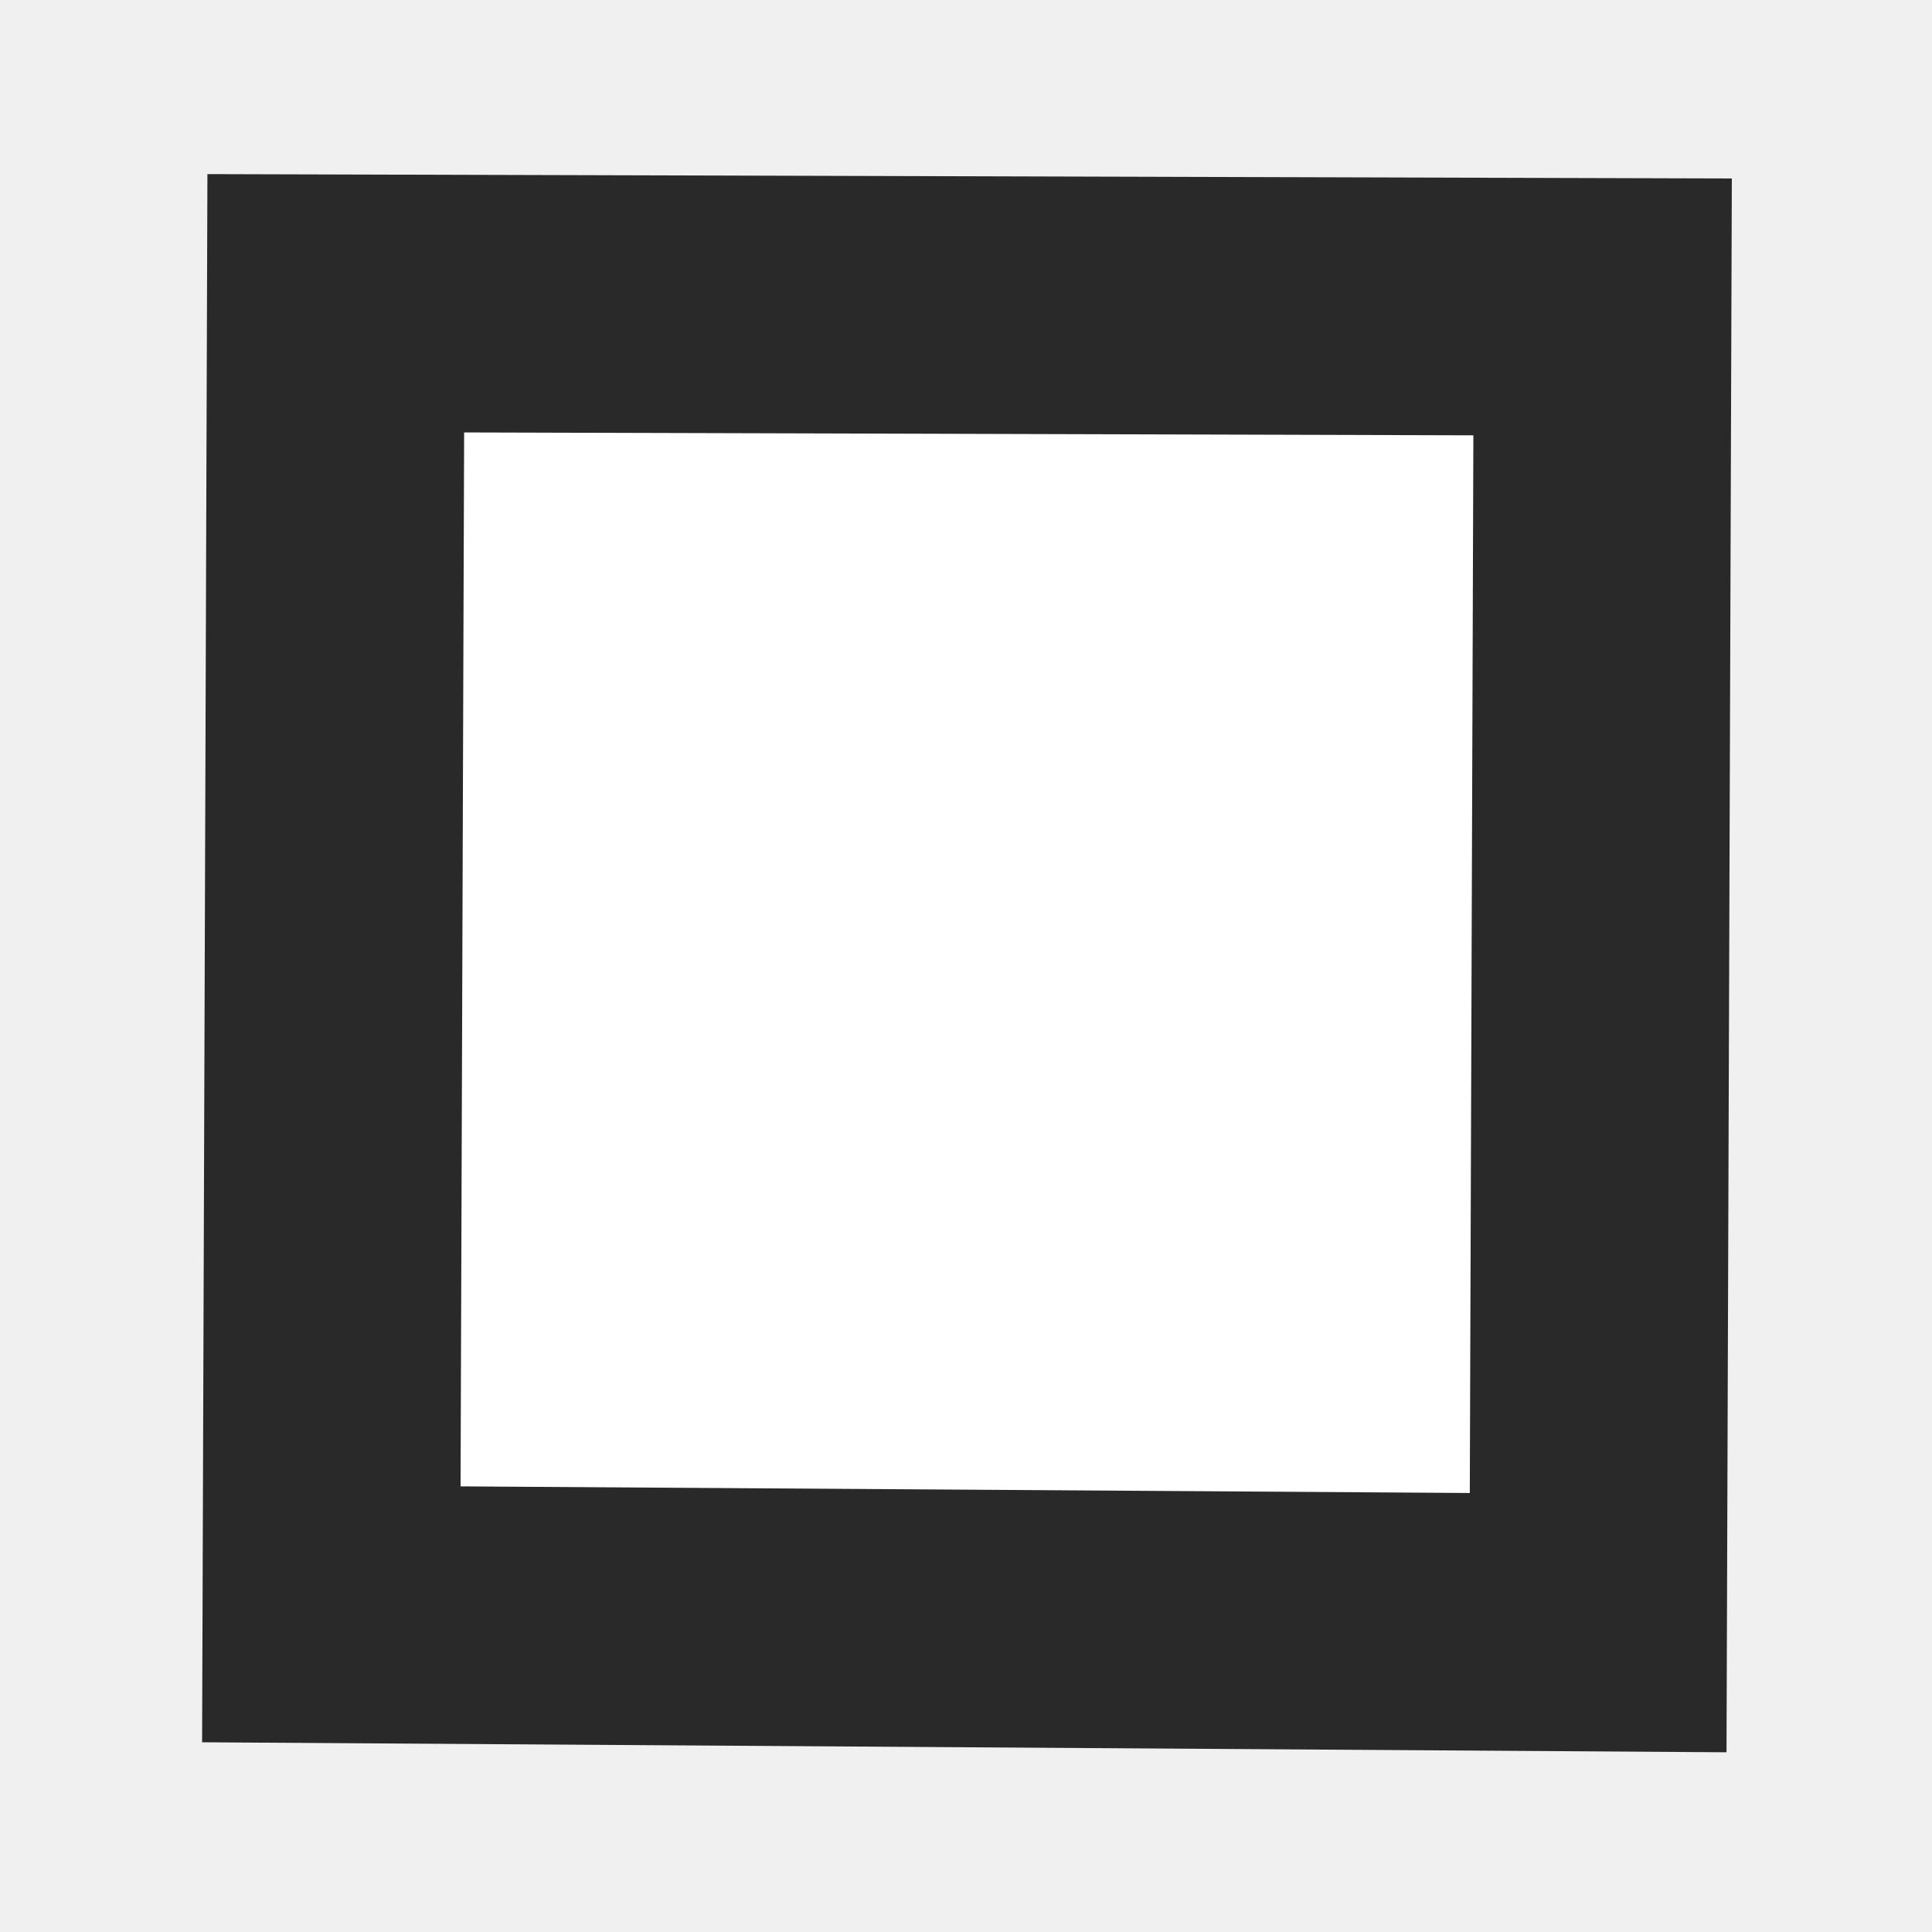
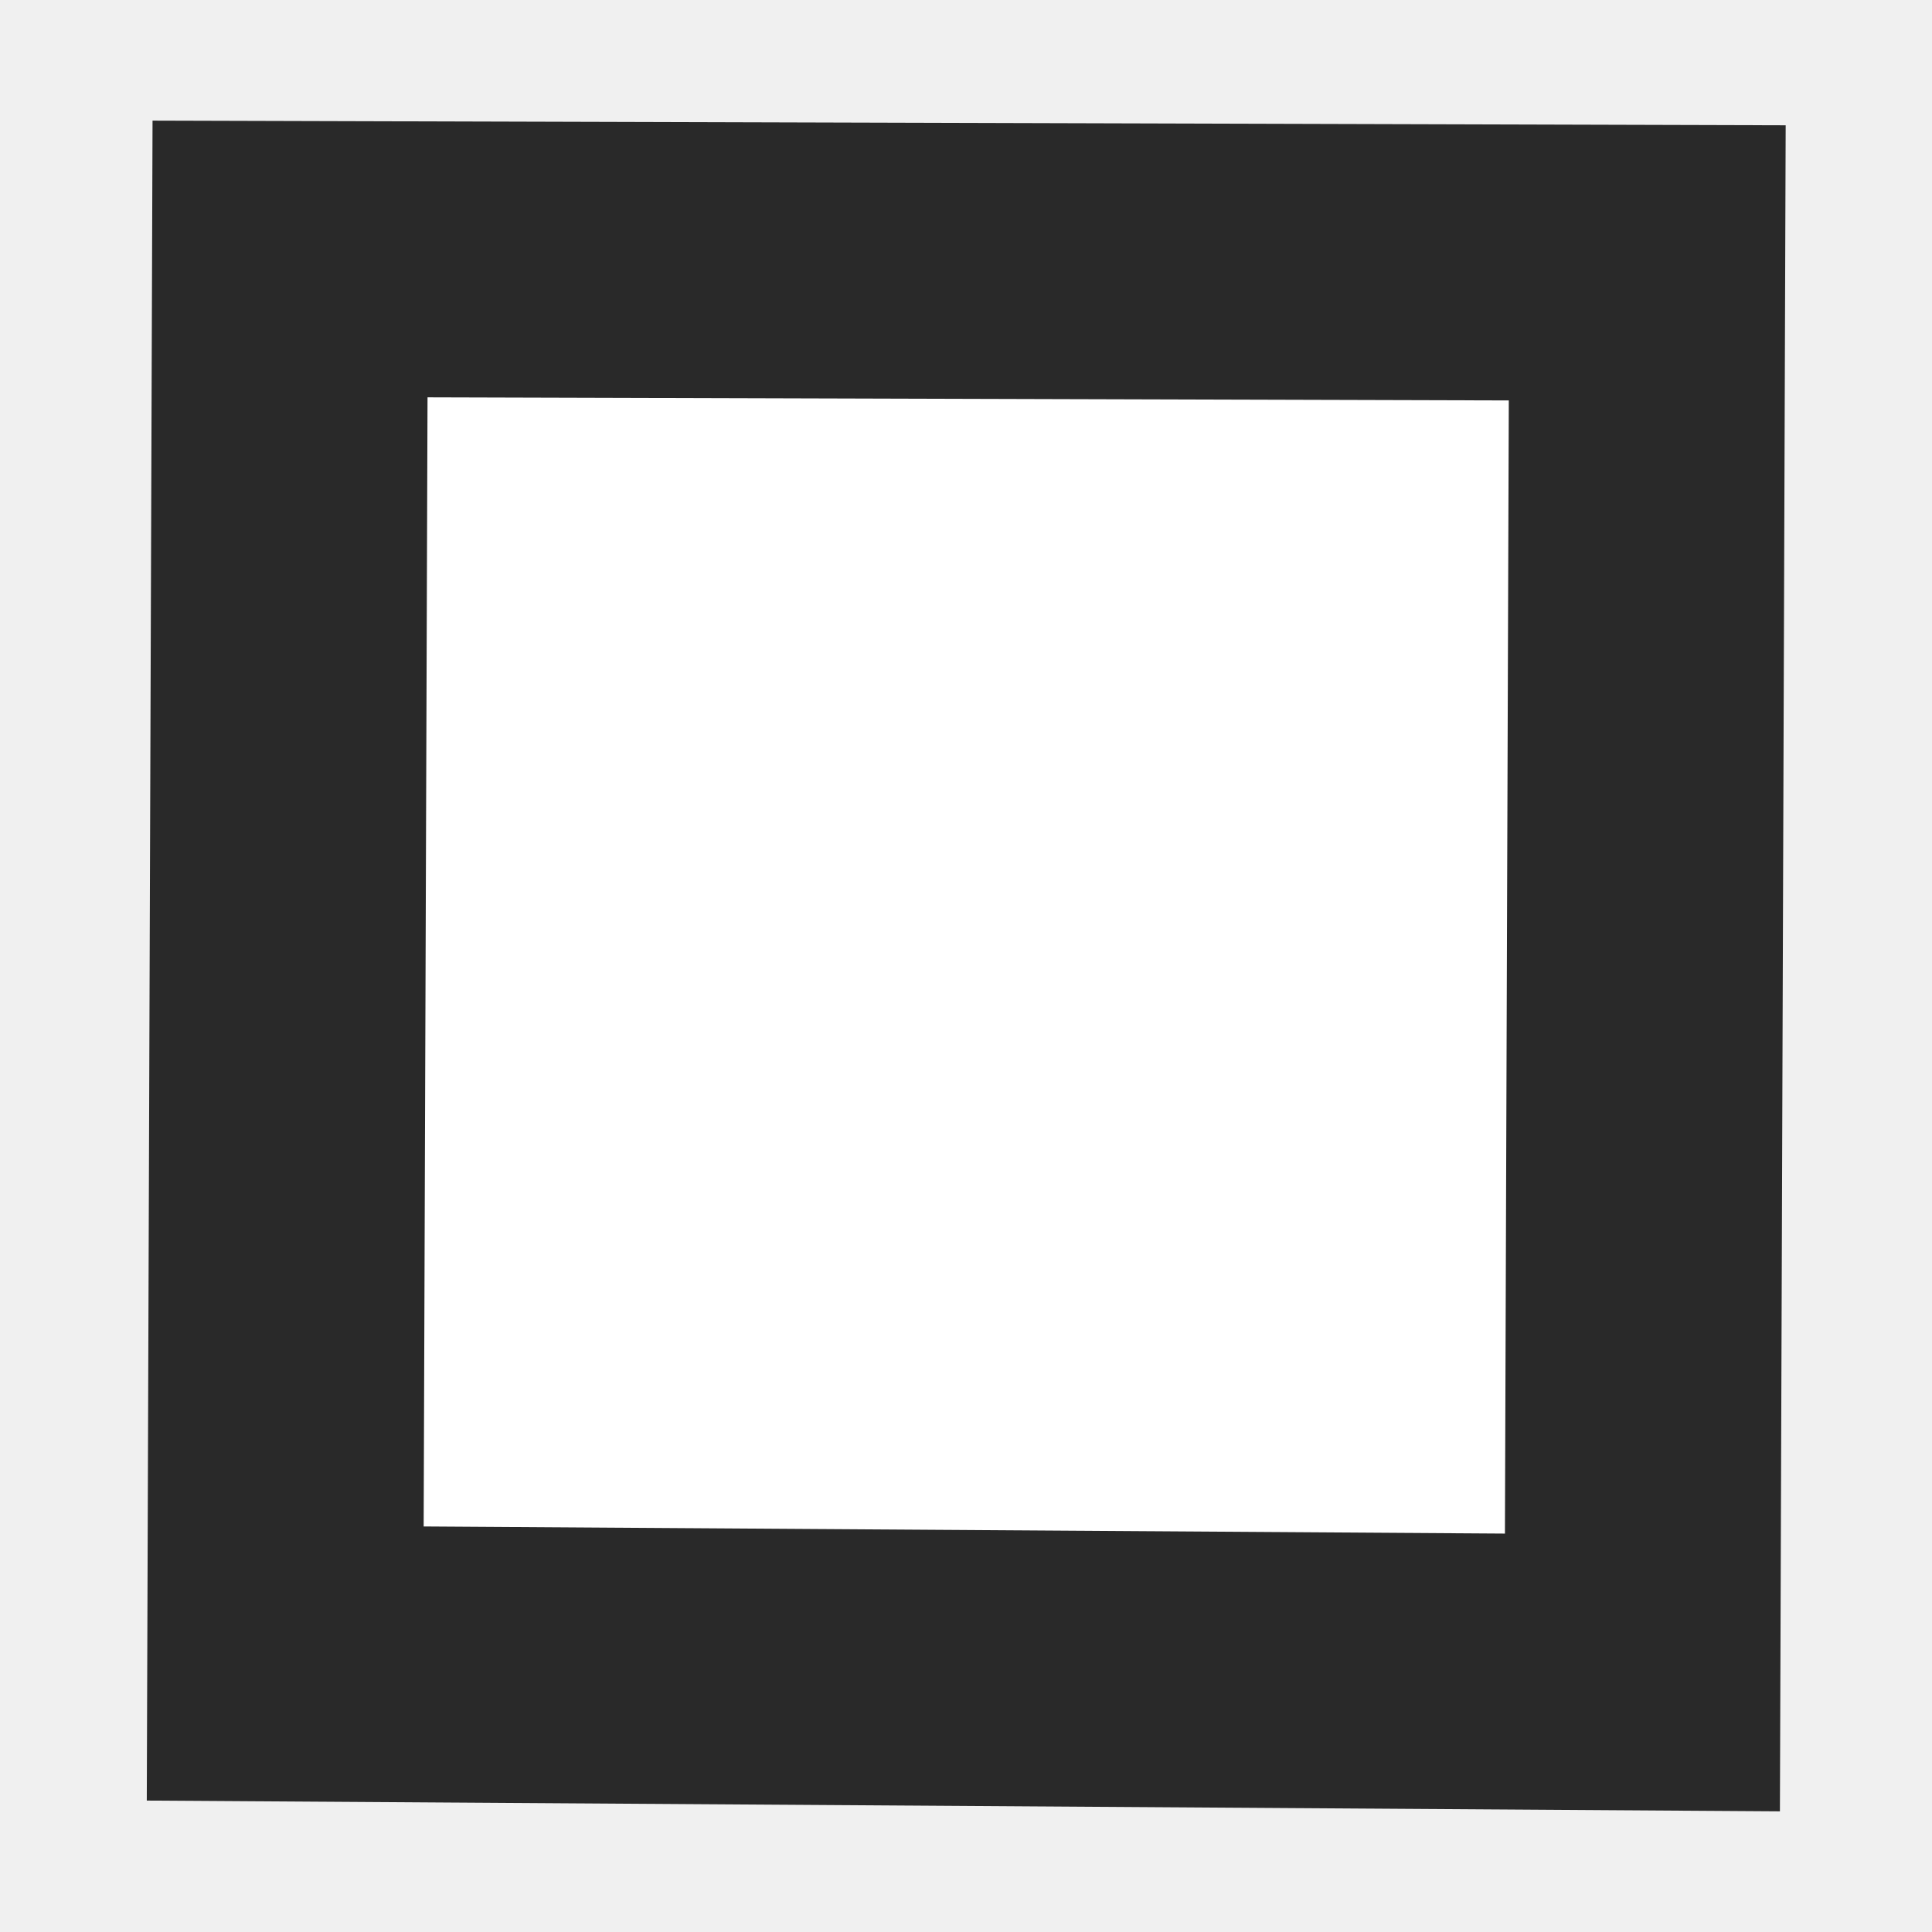
- <svg xmlns="http://www.w3.org/2000/svg" width="300" height="300" version="1.1" viewBox="0 0 79 79" id="svg8">
+ <svg xmlns="http://www.w3.org/2000/svg" width="64" height="64" version="1.1" viewBox="0 0 16.853 16.853" id="svg8">
  <defs id="defs12" />
  <g transform="translate(-56,-107)" id="g6" style="stroke-width:2.422;stroke-miterlimit:4;stroke-dasharray:none">
    <path d="m 147.91,120.037 53,0.27 -0.071,54 -52,0.004 z" fill="#ffffff" style="stroke-width:4.608;stroke-miterlimit:4;stroke-dasharray:none;paint-order:fill markers stroke" id="path2" />
-     <path id="path4" style="font-variant-ligatures:normal;font-variant-position:normal;font-variant-caps:normal;font-variant-numeric:normal;font-variant-alternates:normal;font-variant-east-asian:normal;font-feature-settings:normal;font-variation-settings:normal;text-indent:0;text-decoration:none;text-decoration-line:none;text-decoration-style:solid;text-decoration-color:#000000;text-transform:none;text-orientation:mixed;white-space:normal;shape-padding:0;shape-margin:0;inline-size:0;isolation:auto;mix-blend-mode:normal;fill:#ffffff;fill-opacity:1;stroke:#292929;stroke-width:10.533;stroke-miterlimit:4;stroke-dasharray:none;stroke-opacity:1;paint-order:fill markers stroke" d="m 121.531,119.549 c -0.061,17.934 -0.121,35.867 -0.182,53.801 l -51.801,-0.34 c 0.061,-17.87 0.121,-35.74 0.182,-53.609 17.267,0.05 34.534,0.099 51.801,0.148 z" />
+     <path id="path4" style="font-variant-ligatures:normal;font-variant-position:normal;font-variant-caps:normal;font-variant-numeric:normal;font-variant-alternates:normal;font-variant-east-asian:normal;font-feature-settings:normal;font-variation-settings:normal;text-indent:0;text-decoration:none;text-decoration-line:none;text-decoration-style:solid;text-decoration-color:#000000;text-transform:none;text-orientation:mixed;white-space:normal;shape-padding:0;shape-margin:0;inline-size:0;isolation:auto;mix-blend-mode:normal;fill:#ffffff;fill-opacity:1;stroke:#292929;stroke-width:2.407;stroke-miterlimit:4;stroke-dasharray:none;stroke-opacity:1;paint-order:fill markers stroke" d="m 70.369,109.293 c -0.014,4.099 -0.028,8.197 -0.042,12.296 l -11.839,-0.078 c 0.014,-4.084 0.028,-8.168 0.042,-12.252 3.946,0.011 7.893,0.023 11.839,0.034 z" />
  </g>
</svg>
